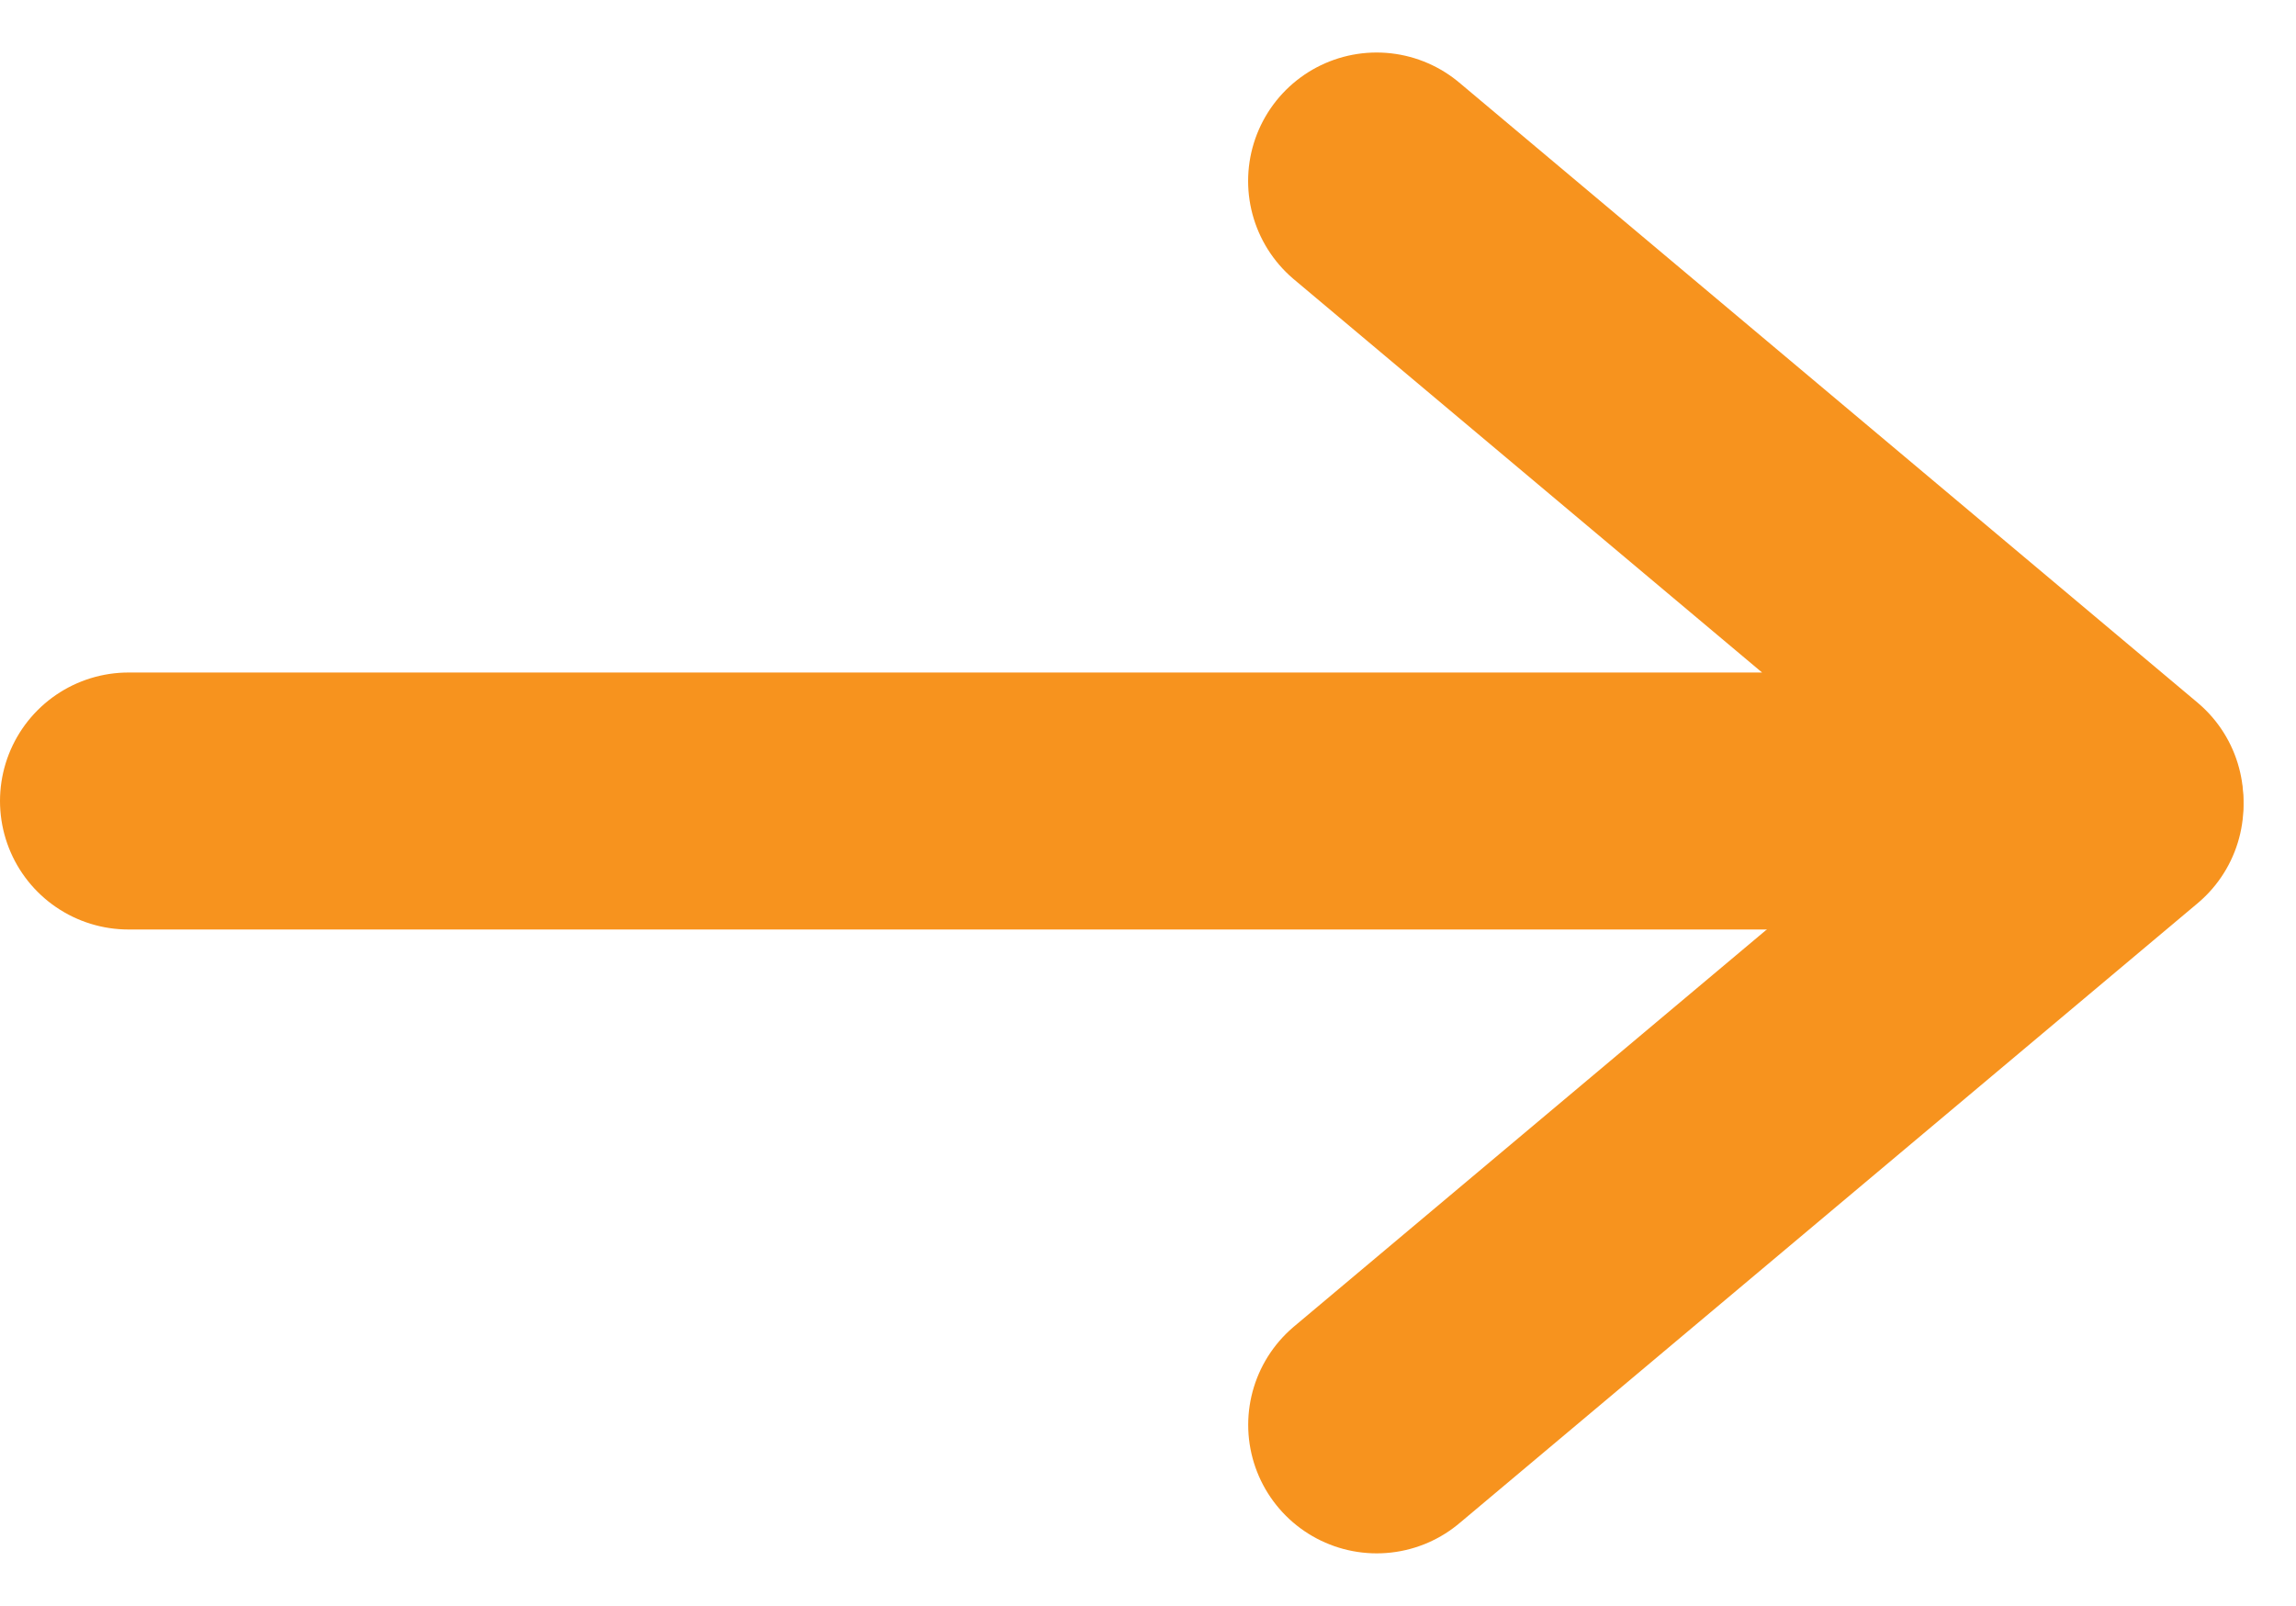
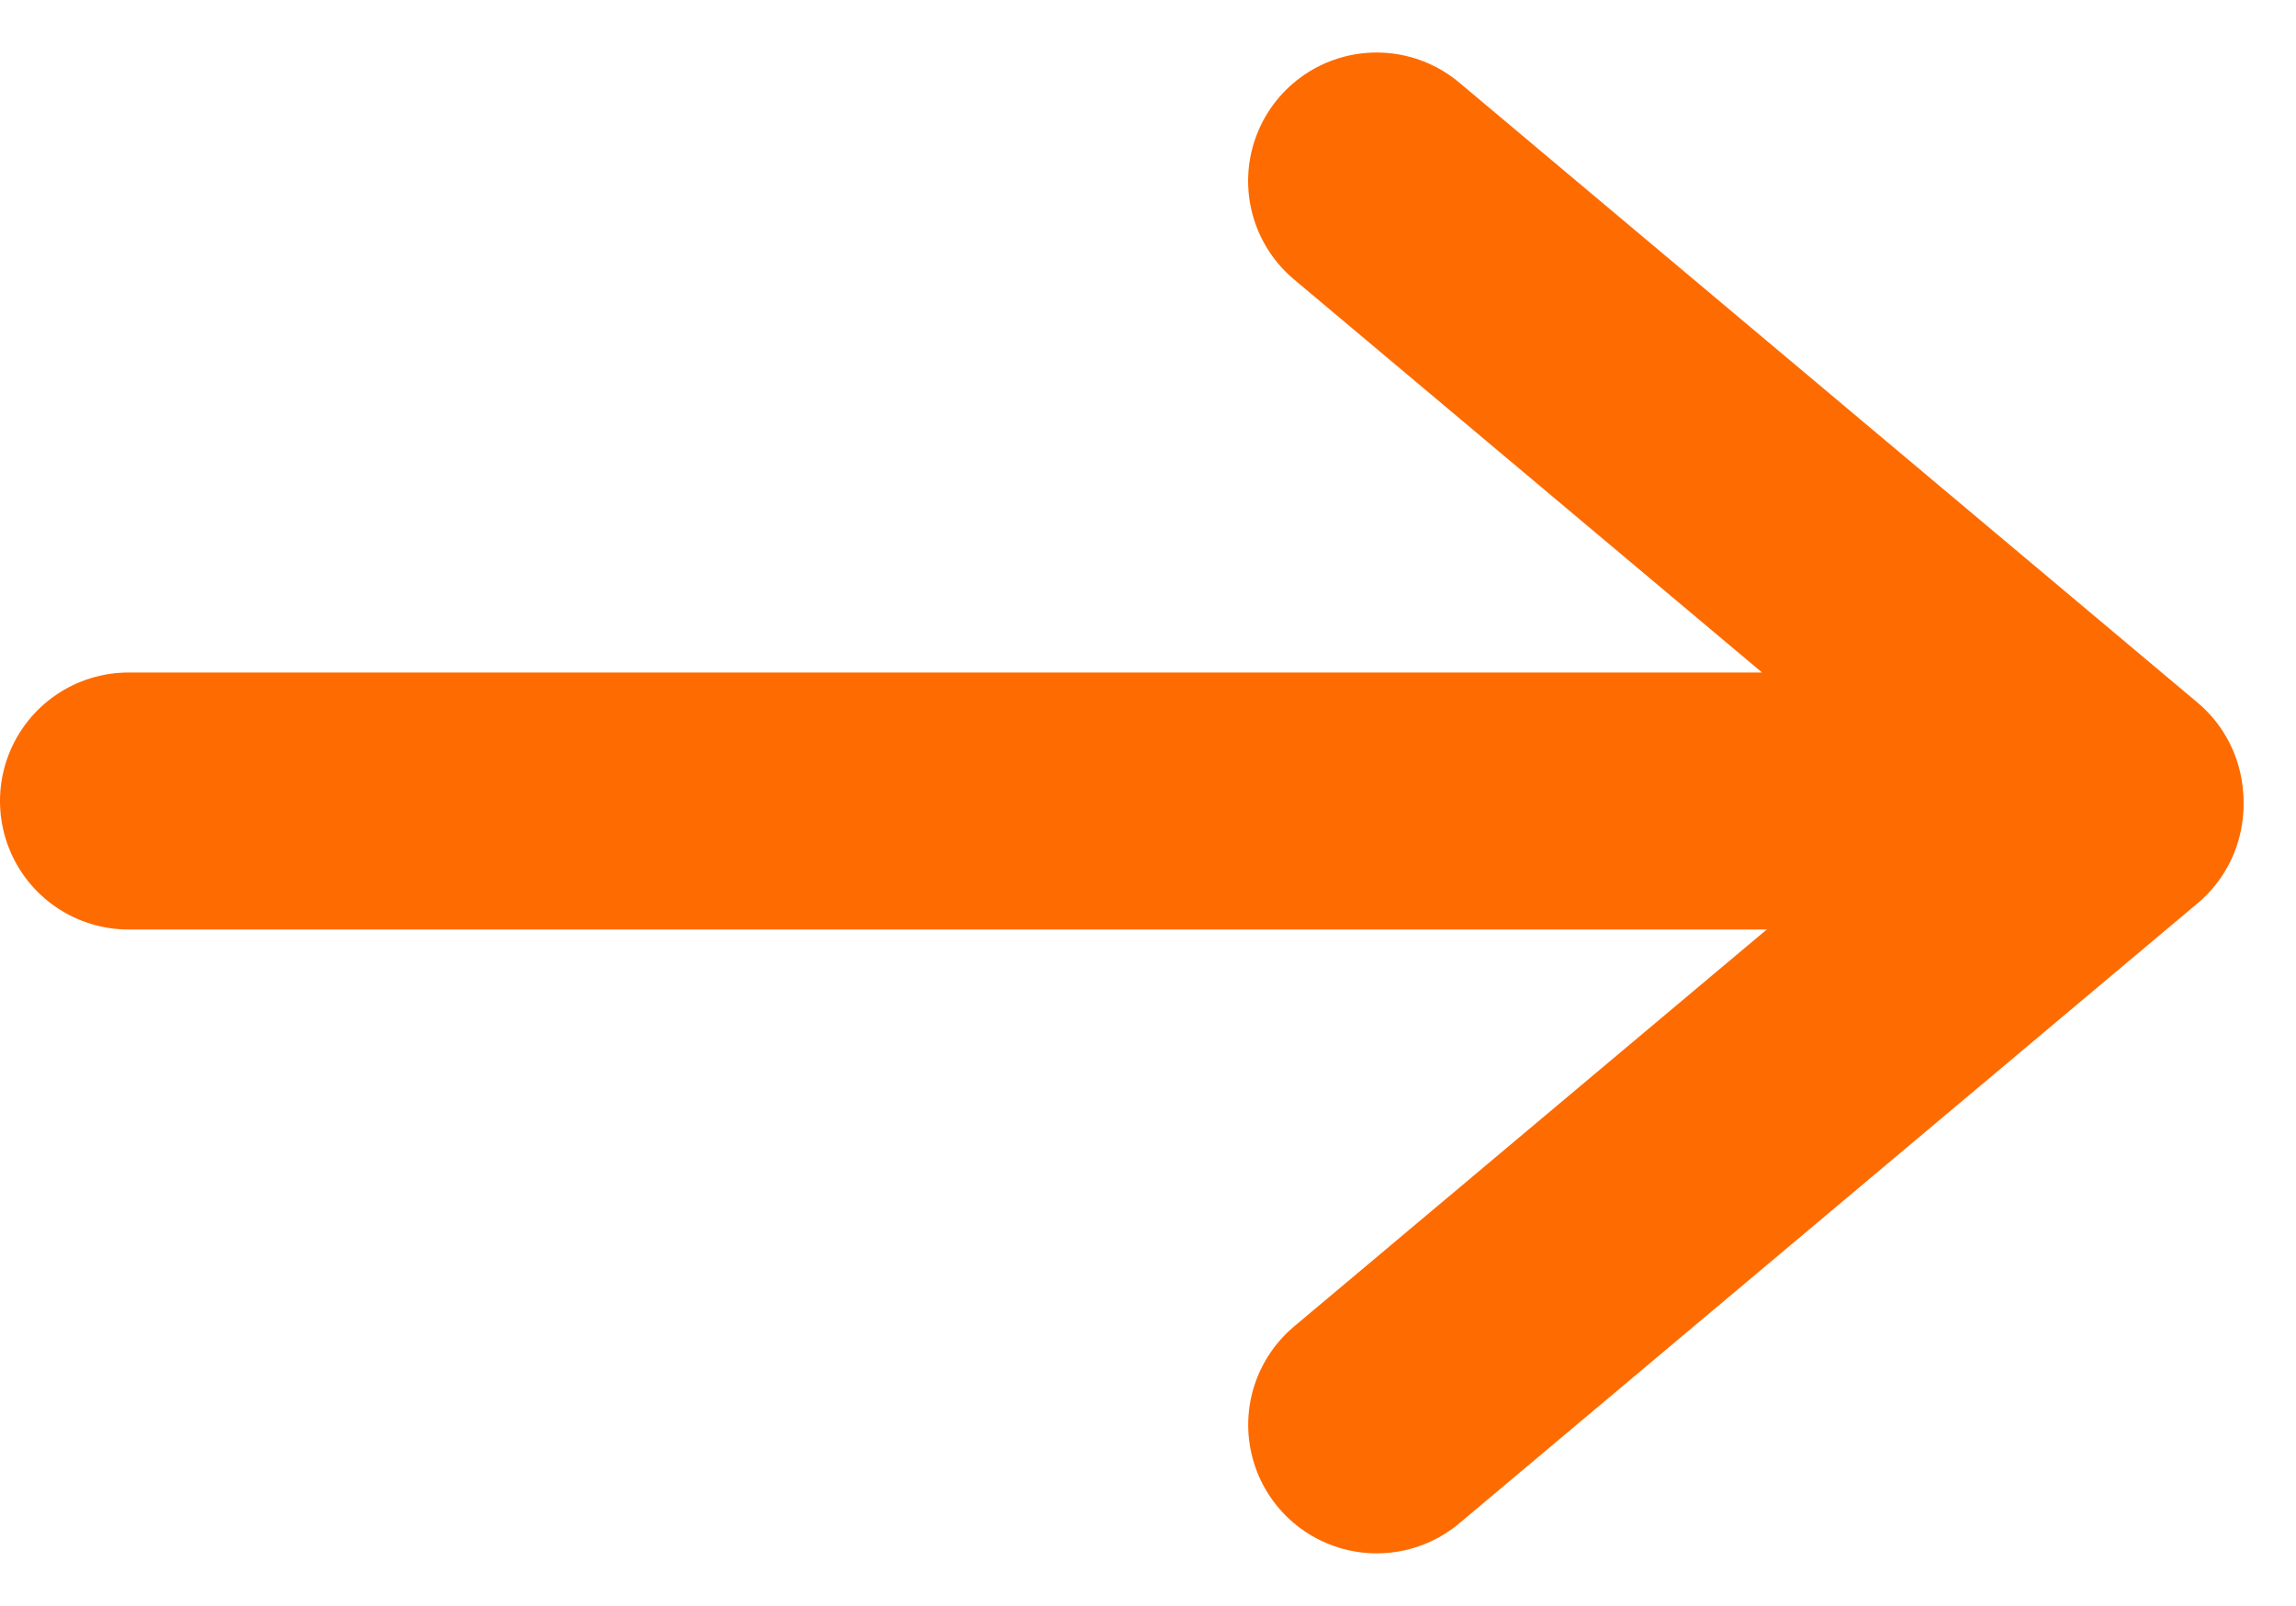
<svg xmlns="http://www.w3.org/2000/svg" height="18.748" viewBox="0 0 26.799 18.748" width="26.799">
-   <g fill="none" stroke="#f7931e" stroke-linecap="round" stroke-width="3" transform="translate(1.5 2.113)">
+   <g fill="none" stroke="#fe6b00" stroke-linecap="round" stroke-width="3" transform="translate(1.5 2.113)">
    <path d="m14.568 0 8.617 7.238h-23.185" stroke-linejoin="round" />
    <path d="m23.186 7.283-8.617 7.238" stroke-miterlimit="10" />
  </g>
</svg>
